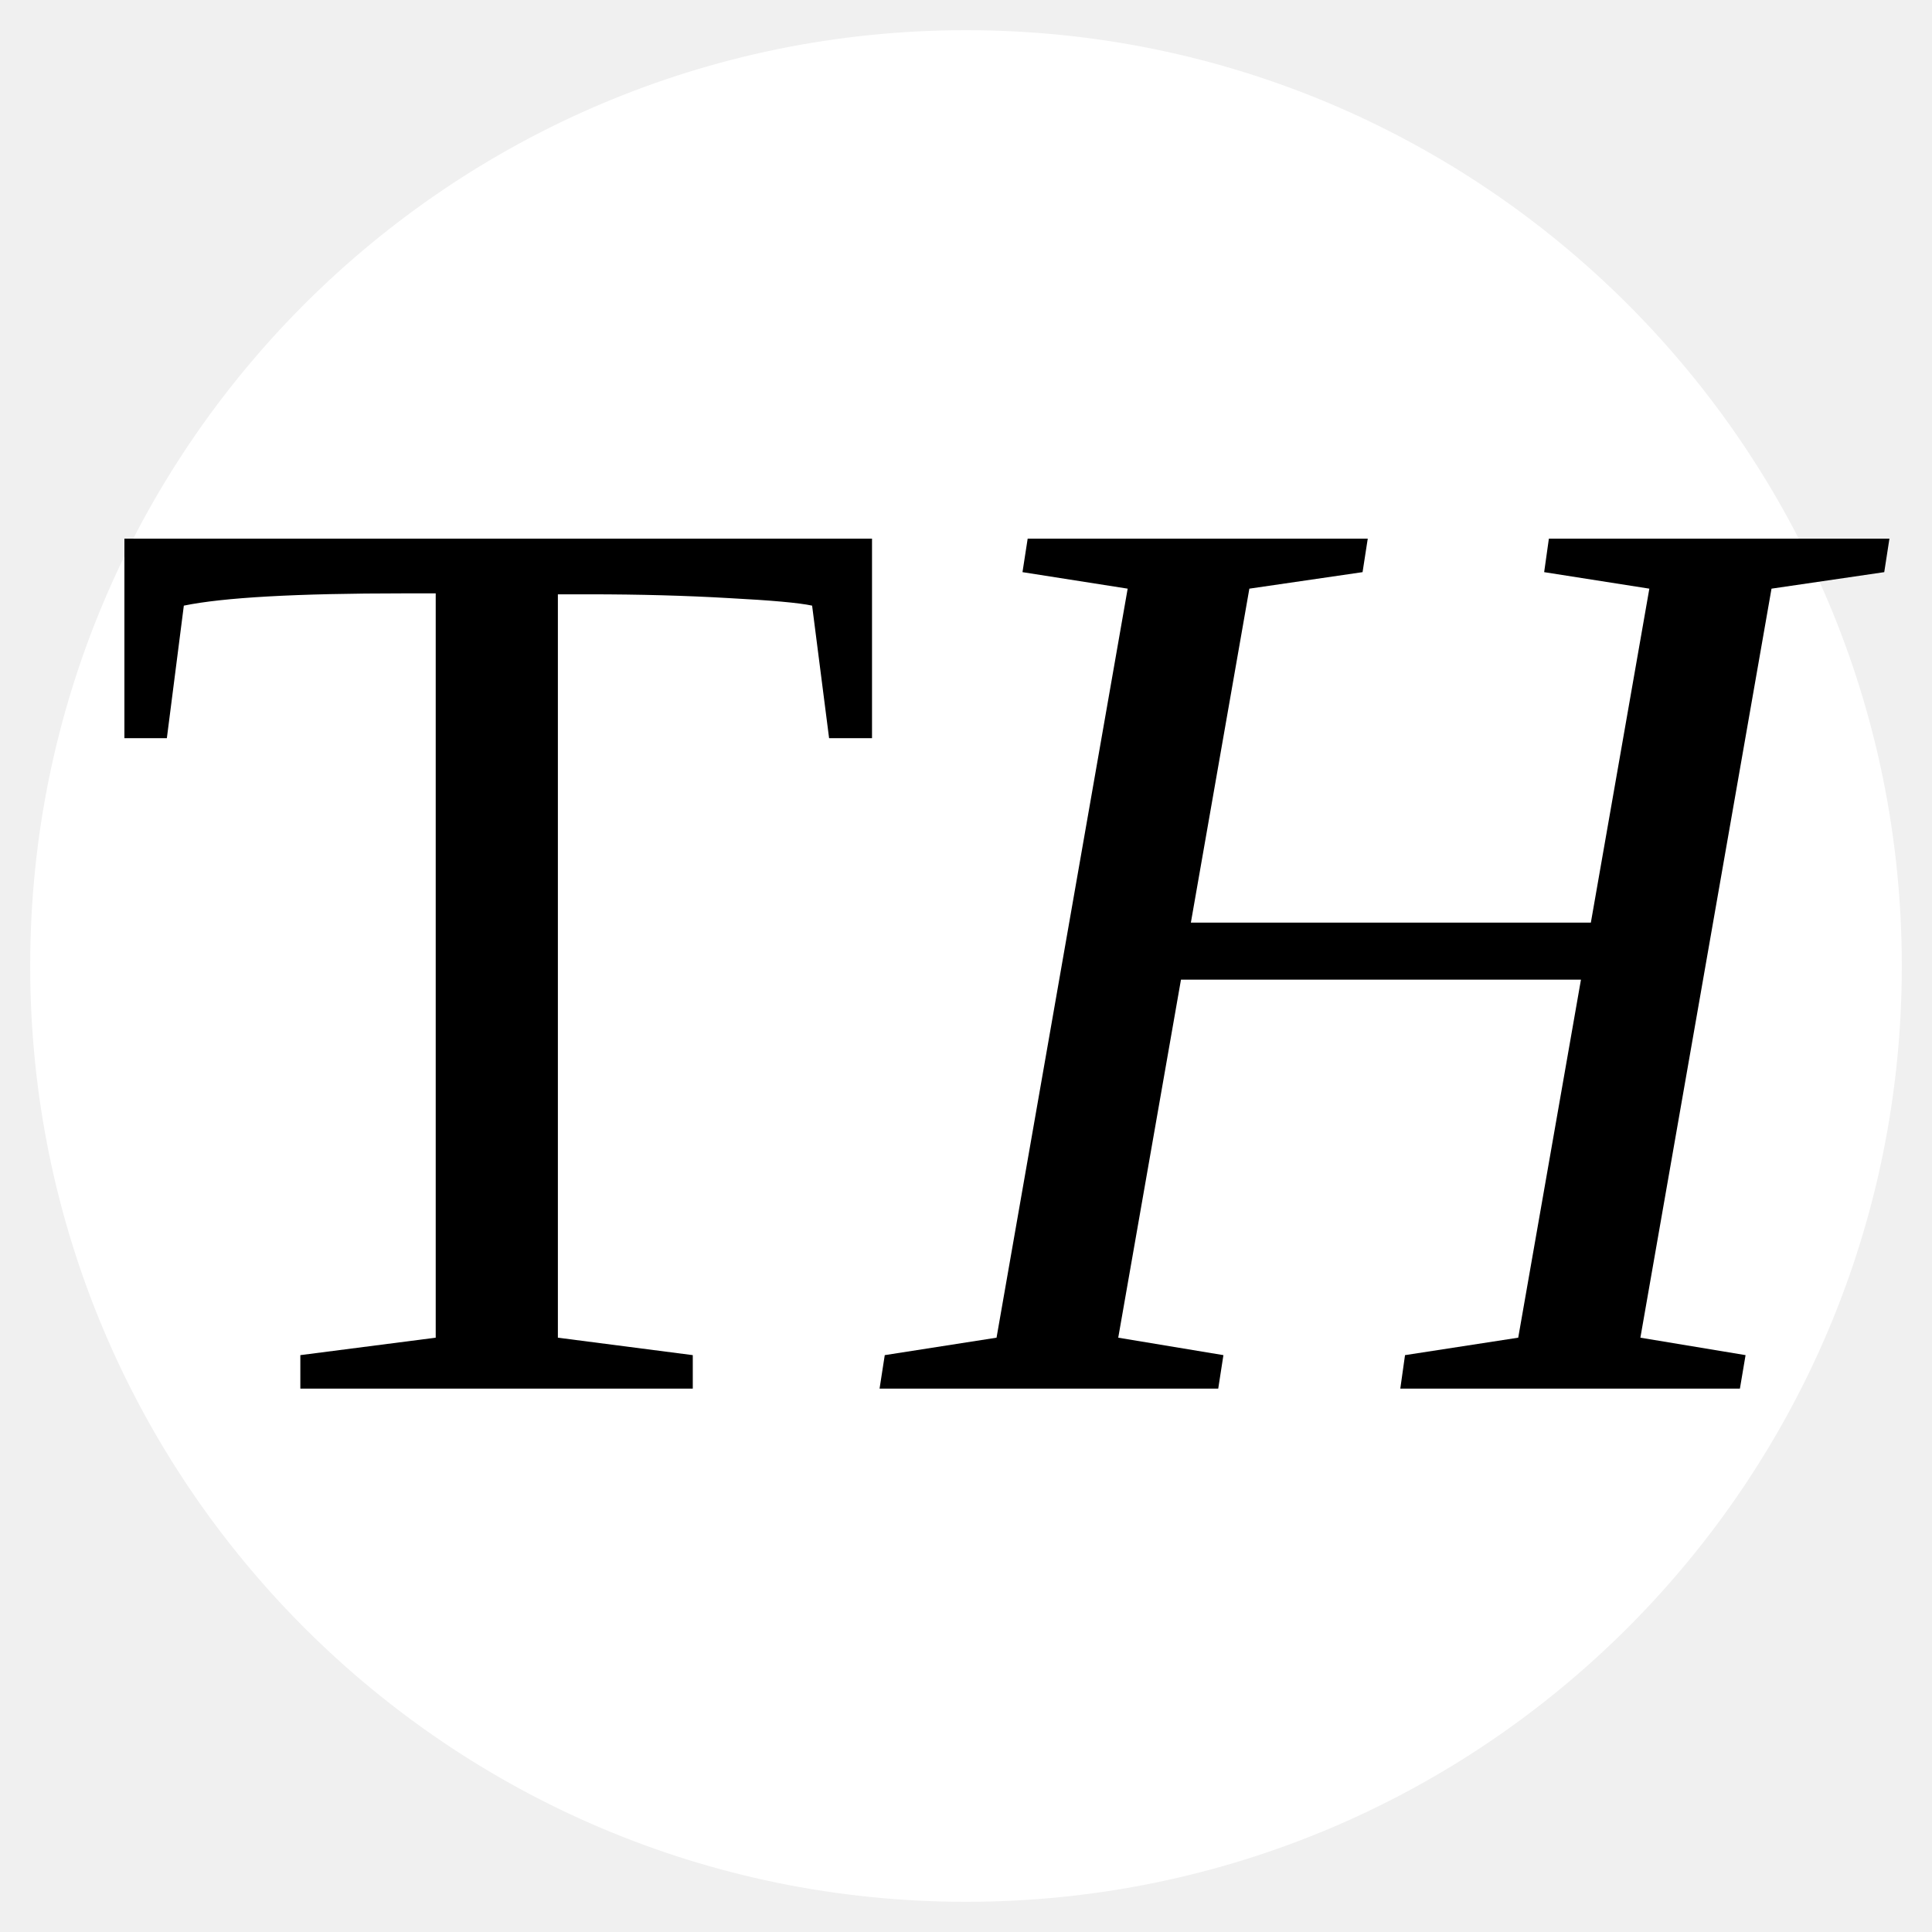
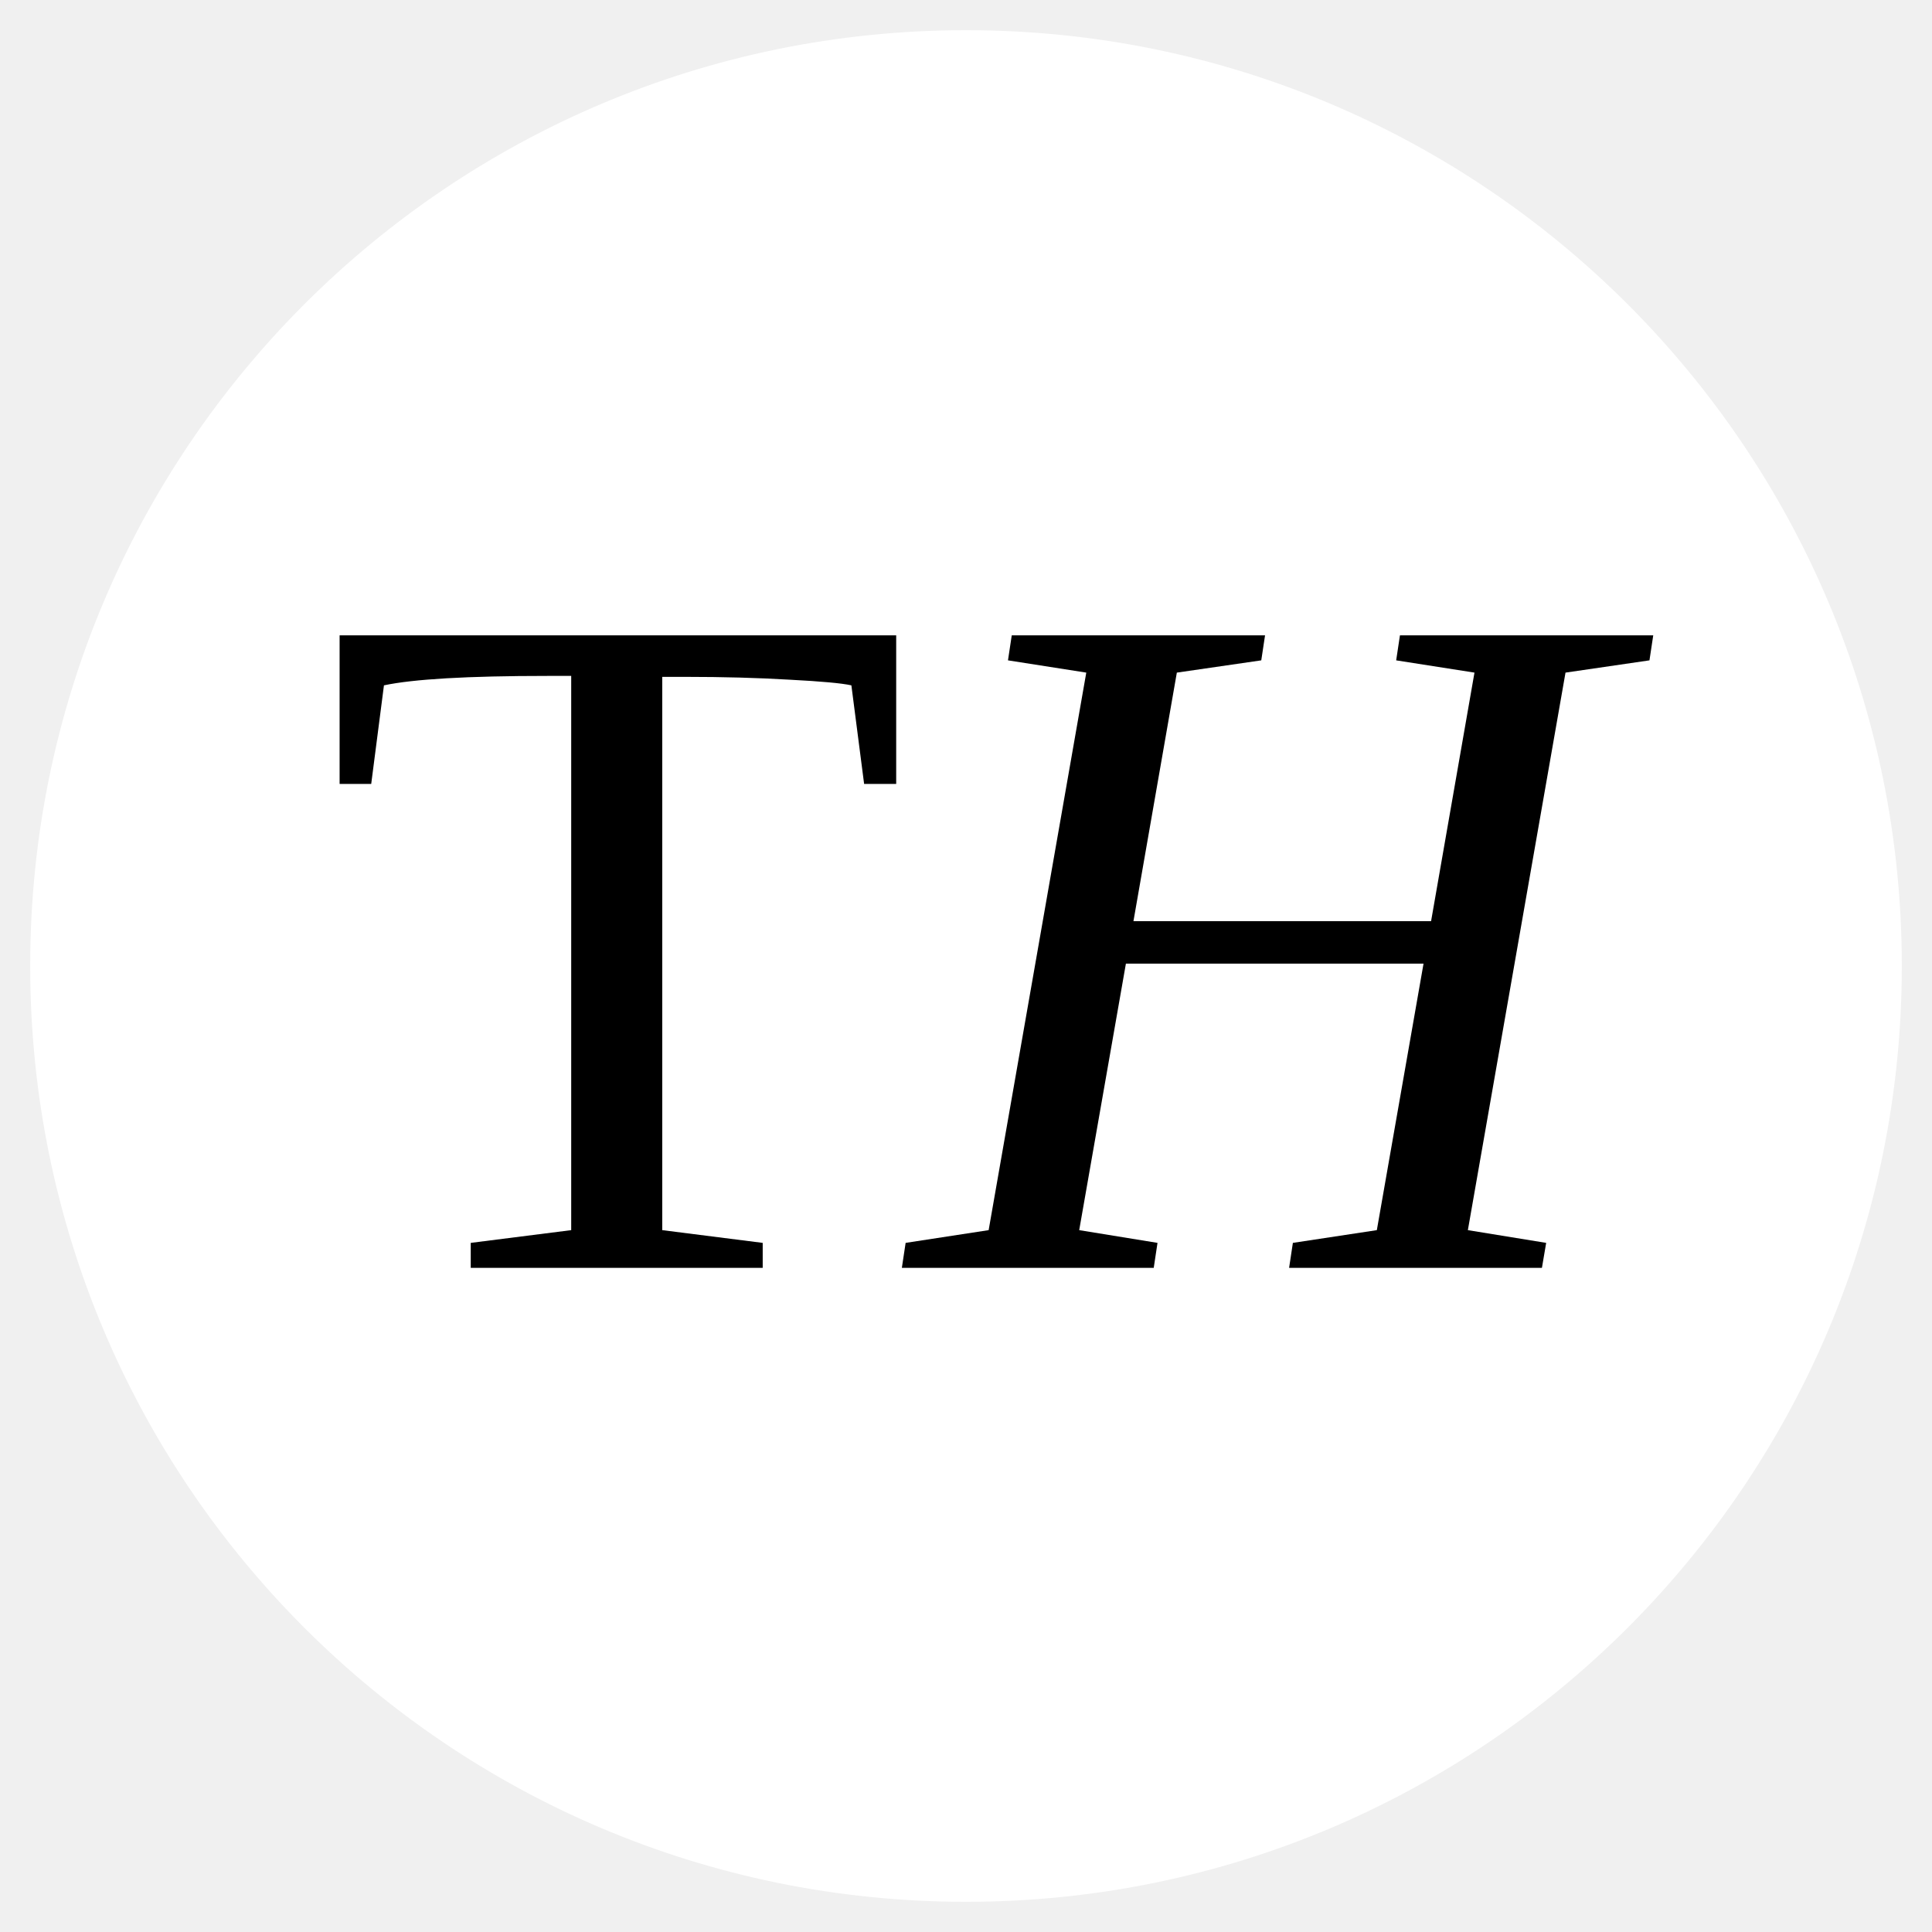
<svg xmlns="http://www.w3.org/2000/svg" viewBox="0 0 64 64">
  <circle cx="32" cy="32" r="31" fill="#fff" />
-   <text x="32" y="46" text-anchor="middle" fill="#000" font-family="Bodoni Moda, Georgia, 'Times New Roman', serif" font-size="43" font-weight="400" letter-spacing="-7">T<tspan font-style="italic">H</tspan>
+   <text x="32" y="42" text-anchor="middle" fill="#000" font-family="Bodoni Moda, Georgia, 'Times New Roman', serif" font-size="32" font-weight="400" letter-spacing="-4">T<tspan font-style="italic">H</tspan>
  </text>
</svg>
